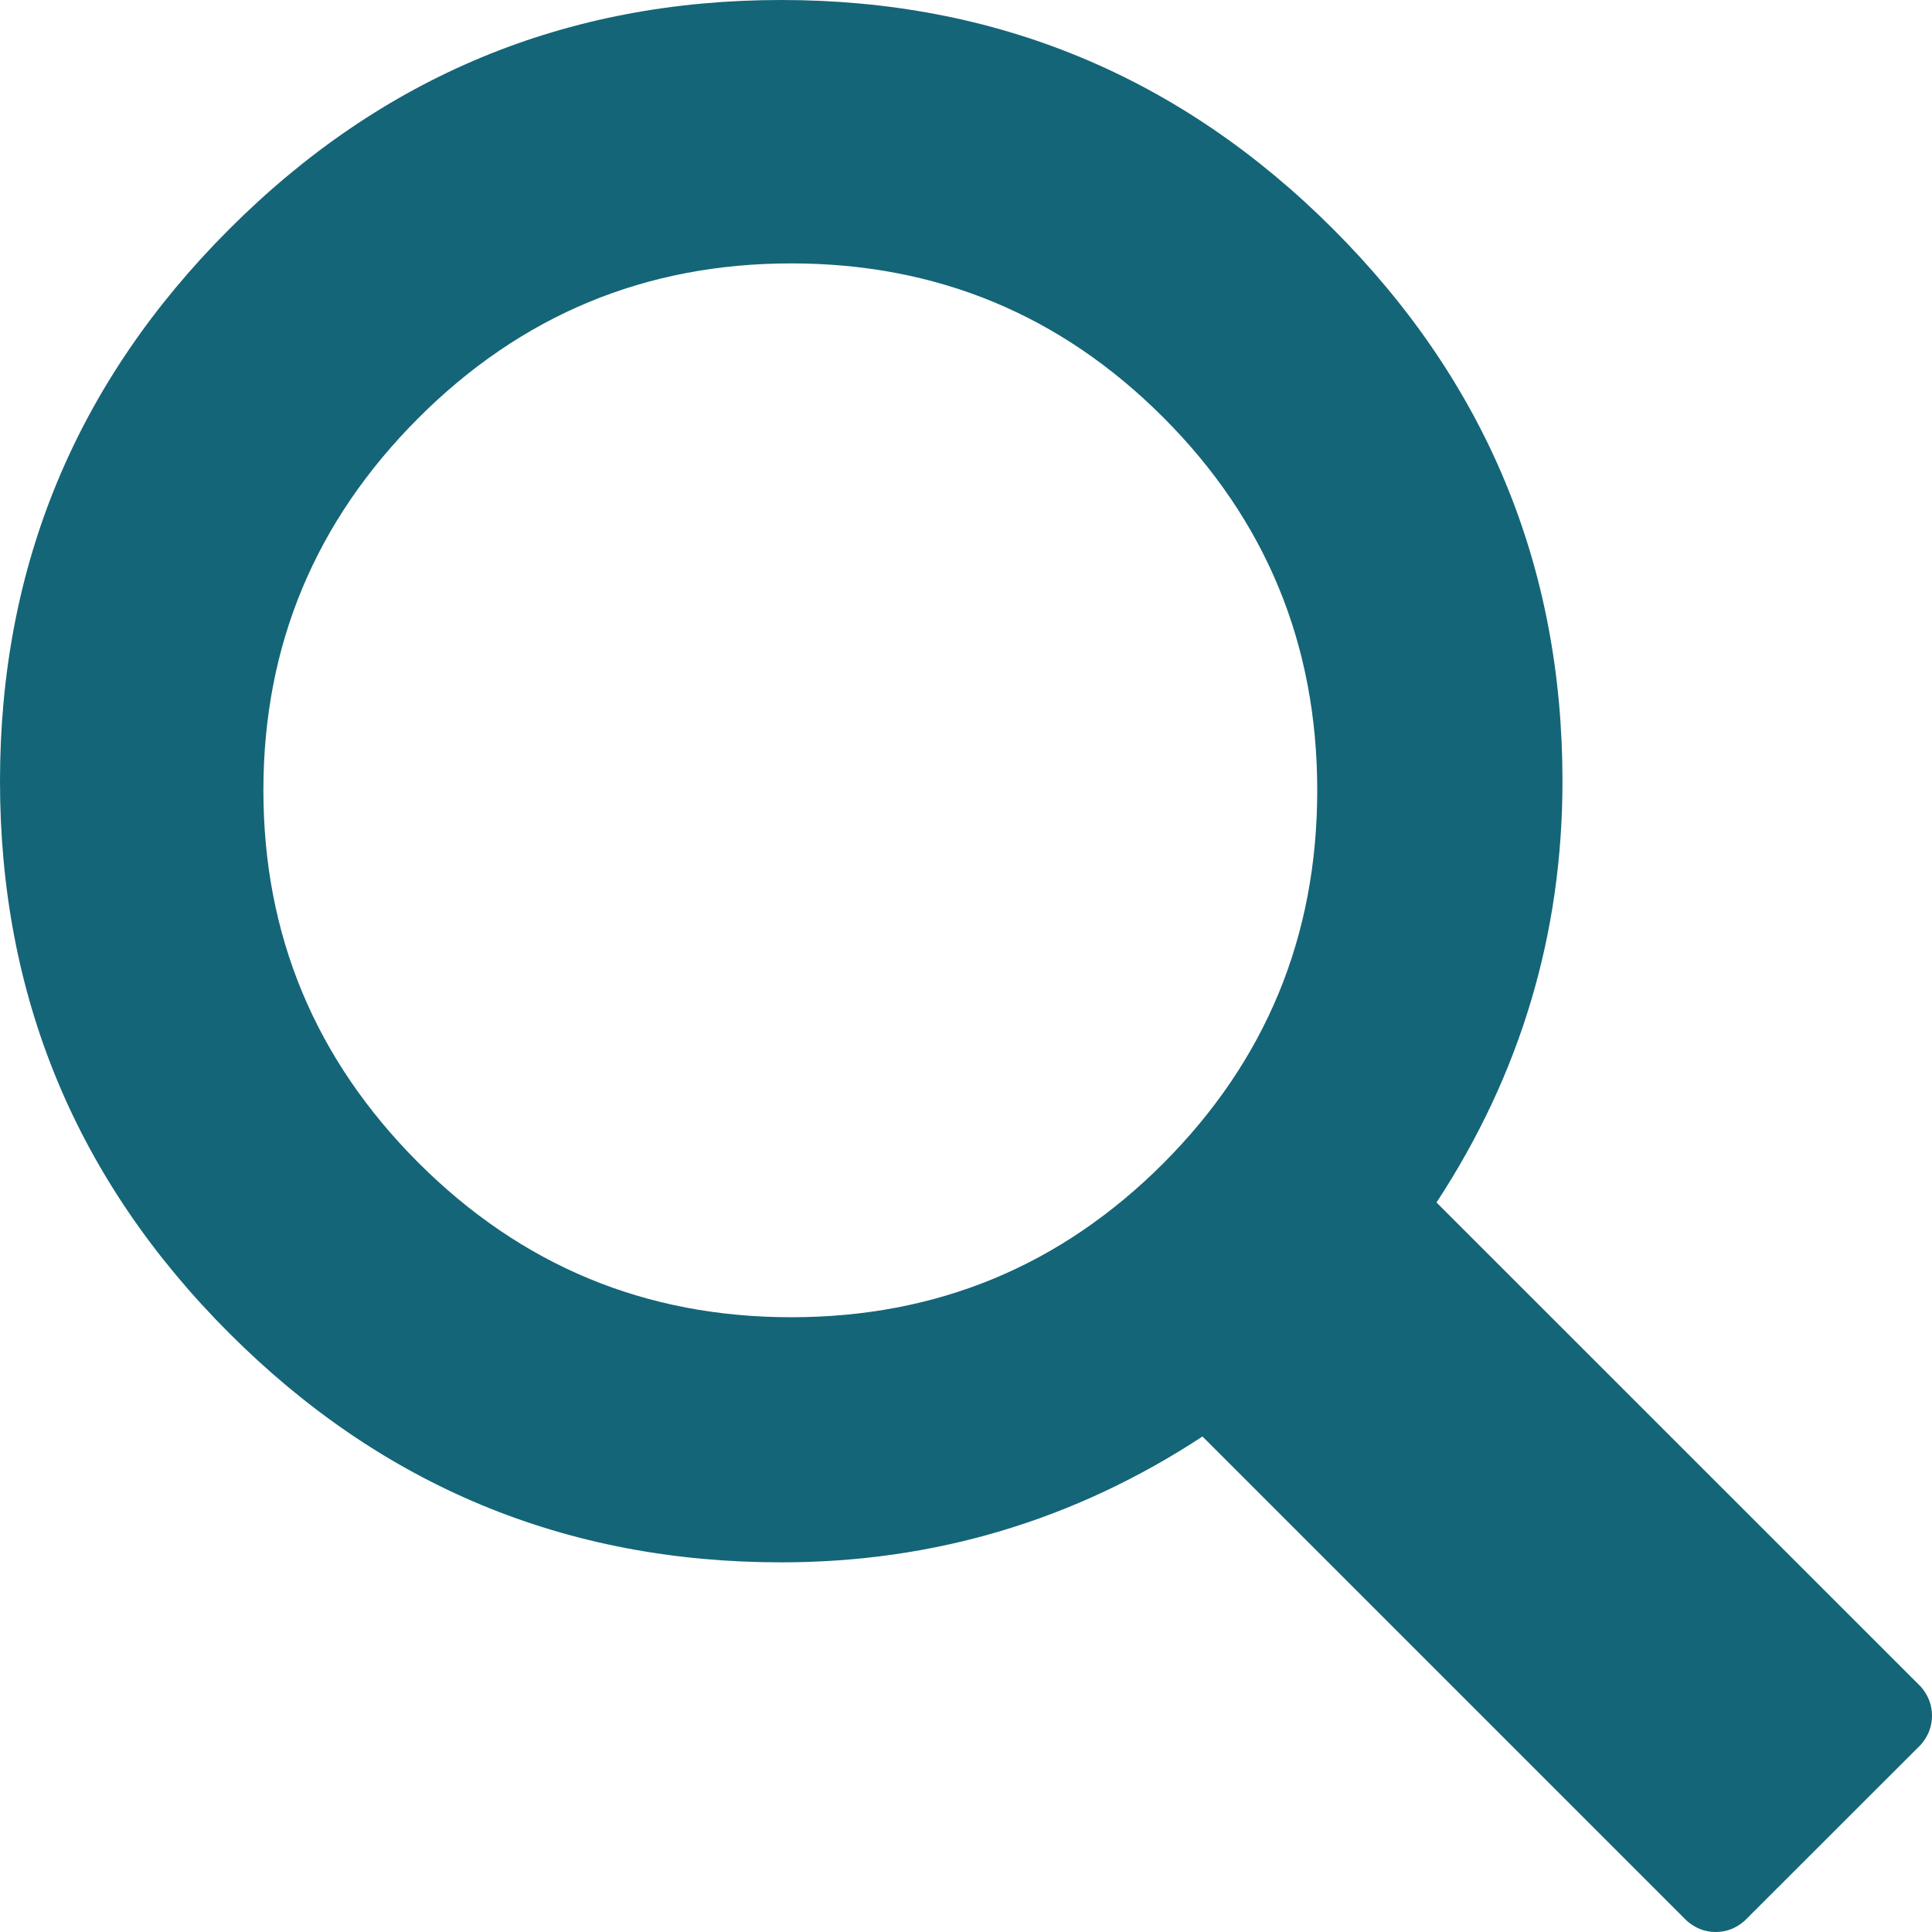
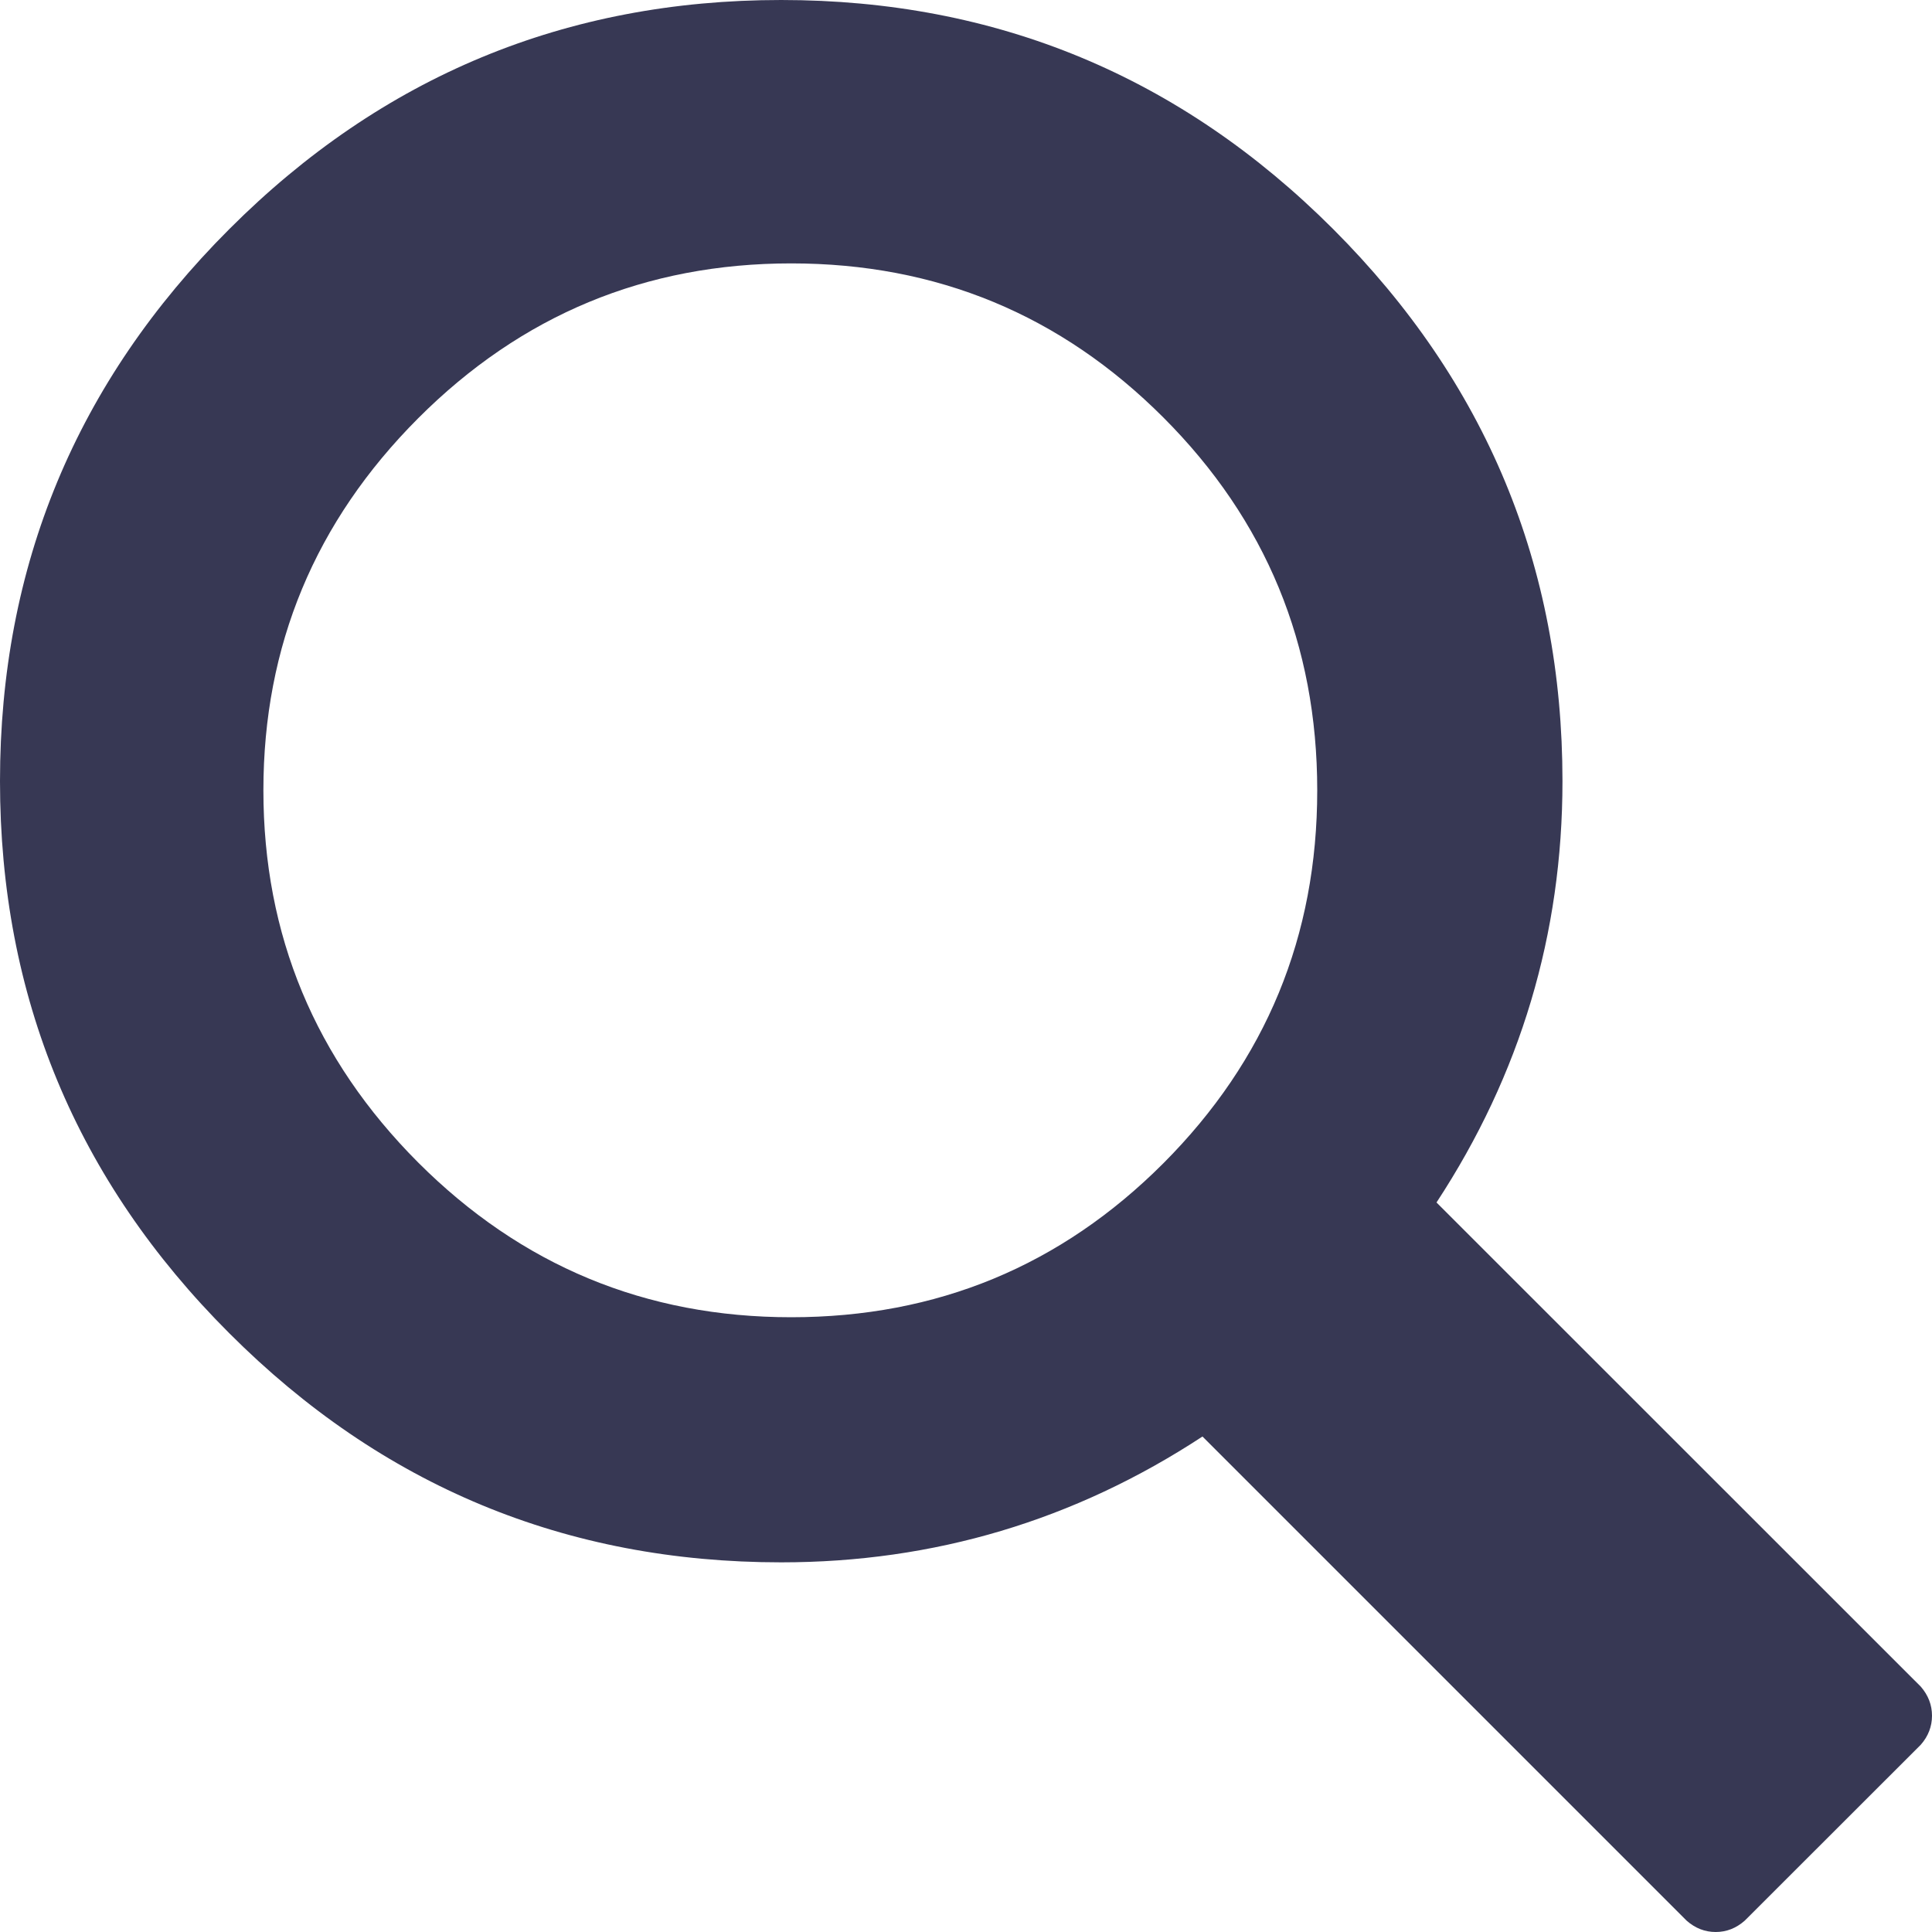
<svg xmlns="http://www.w3.org/2000/svg" width="15px" height="15px" viewBox="0 0 15 15" version="1.1">
  <defs />
  <g id="Symbols" stroke="none" stroke-width="1" fill="none" fill-rule="evenodd">
-     <g id="Mobile---Header" transform="translate(-247, -37)" fill="#146577">
+     <g id="Mobile---Header" transform="translate(-247, -37)" fill="#373854">
      <path d="M258.153,46.336 L261.913,50.095 C261.971,50.162 262,50.237 262,50.321 C262,50.404 261.971,50.48 261.913,50.546 L260.546,51.912 C260.479,51.971 260.404,52 260.321,52 C260.237,52 260.162,51.971 260.095,51.912 L256.336,48.153 C255.342,48.805 254.251,49.13 253.065,49.13 C251.394,49.13 249.965,48.537 248.78,47.351 C247.593,46.165 247,44.736 247,43.065 C247,41.394 247.593,39.966 248.78,38.779 C249.965,37.593 251.394,37 253.065,37 C254.736,37 256.165,37.593 257.351,38.779 C258.537,39.966 259.131,41.394 259.131,43.065 C259.131,44.251 258.805,45.342 258.153,46.336 C258.153,46.336 258.805,45.342 258.153,46.336 L258.153,46.336 L258.153,46.336 Z M250.246,40.248 C249.446,41.05 249.045,42.012 249.045,43.136 C249.045,44.26 249.446,45.223 250.246,46.025 C251.047,46.826 252.012,47.227 253.143,47.227 C254.273,47.227 255.236,46.829 256.033,46.031 C256.829,45.233 257.227,44.269 257.227,43.136 C257.227,42.004 256.829,41.039 256.033,40.242 C255.236,39.444 254.273,39.045 253.143,39.045 C252.012,39.045 251.047,39.446 250.246,40.248 L250.246,40.248 Z" id="Fill-10" />
    </g>
  </g>
</svg>
